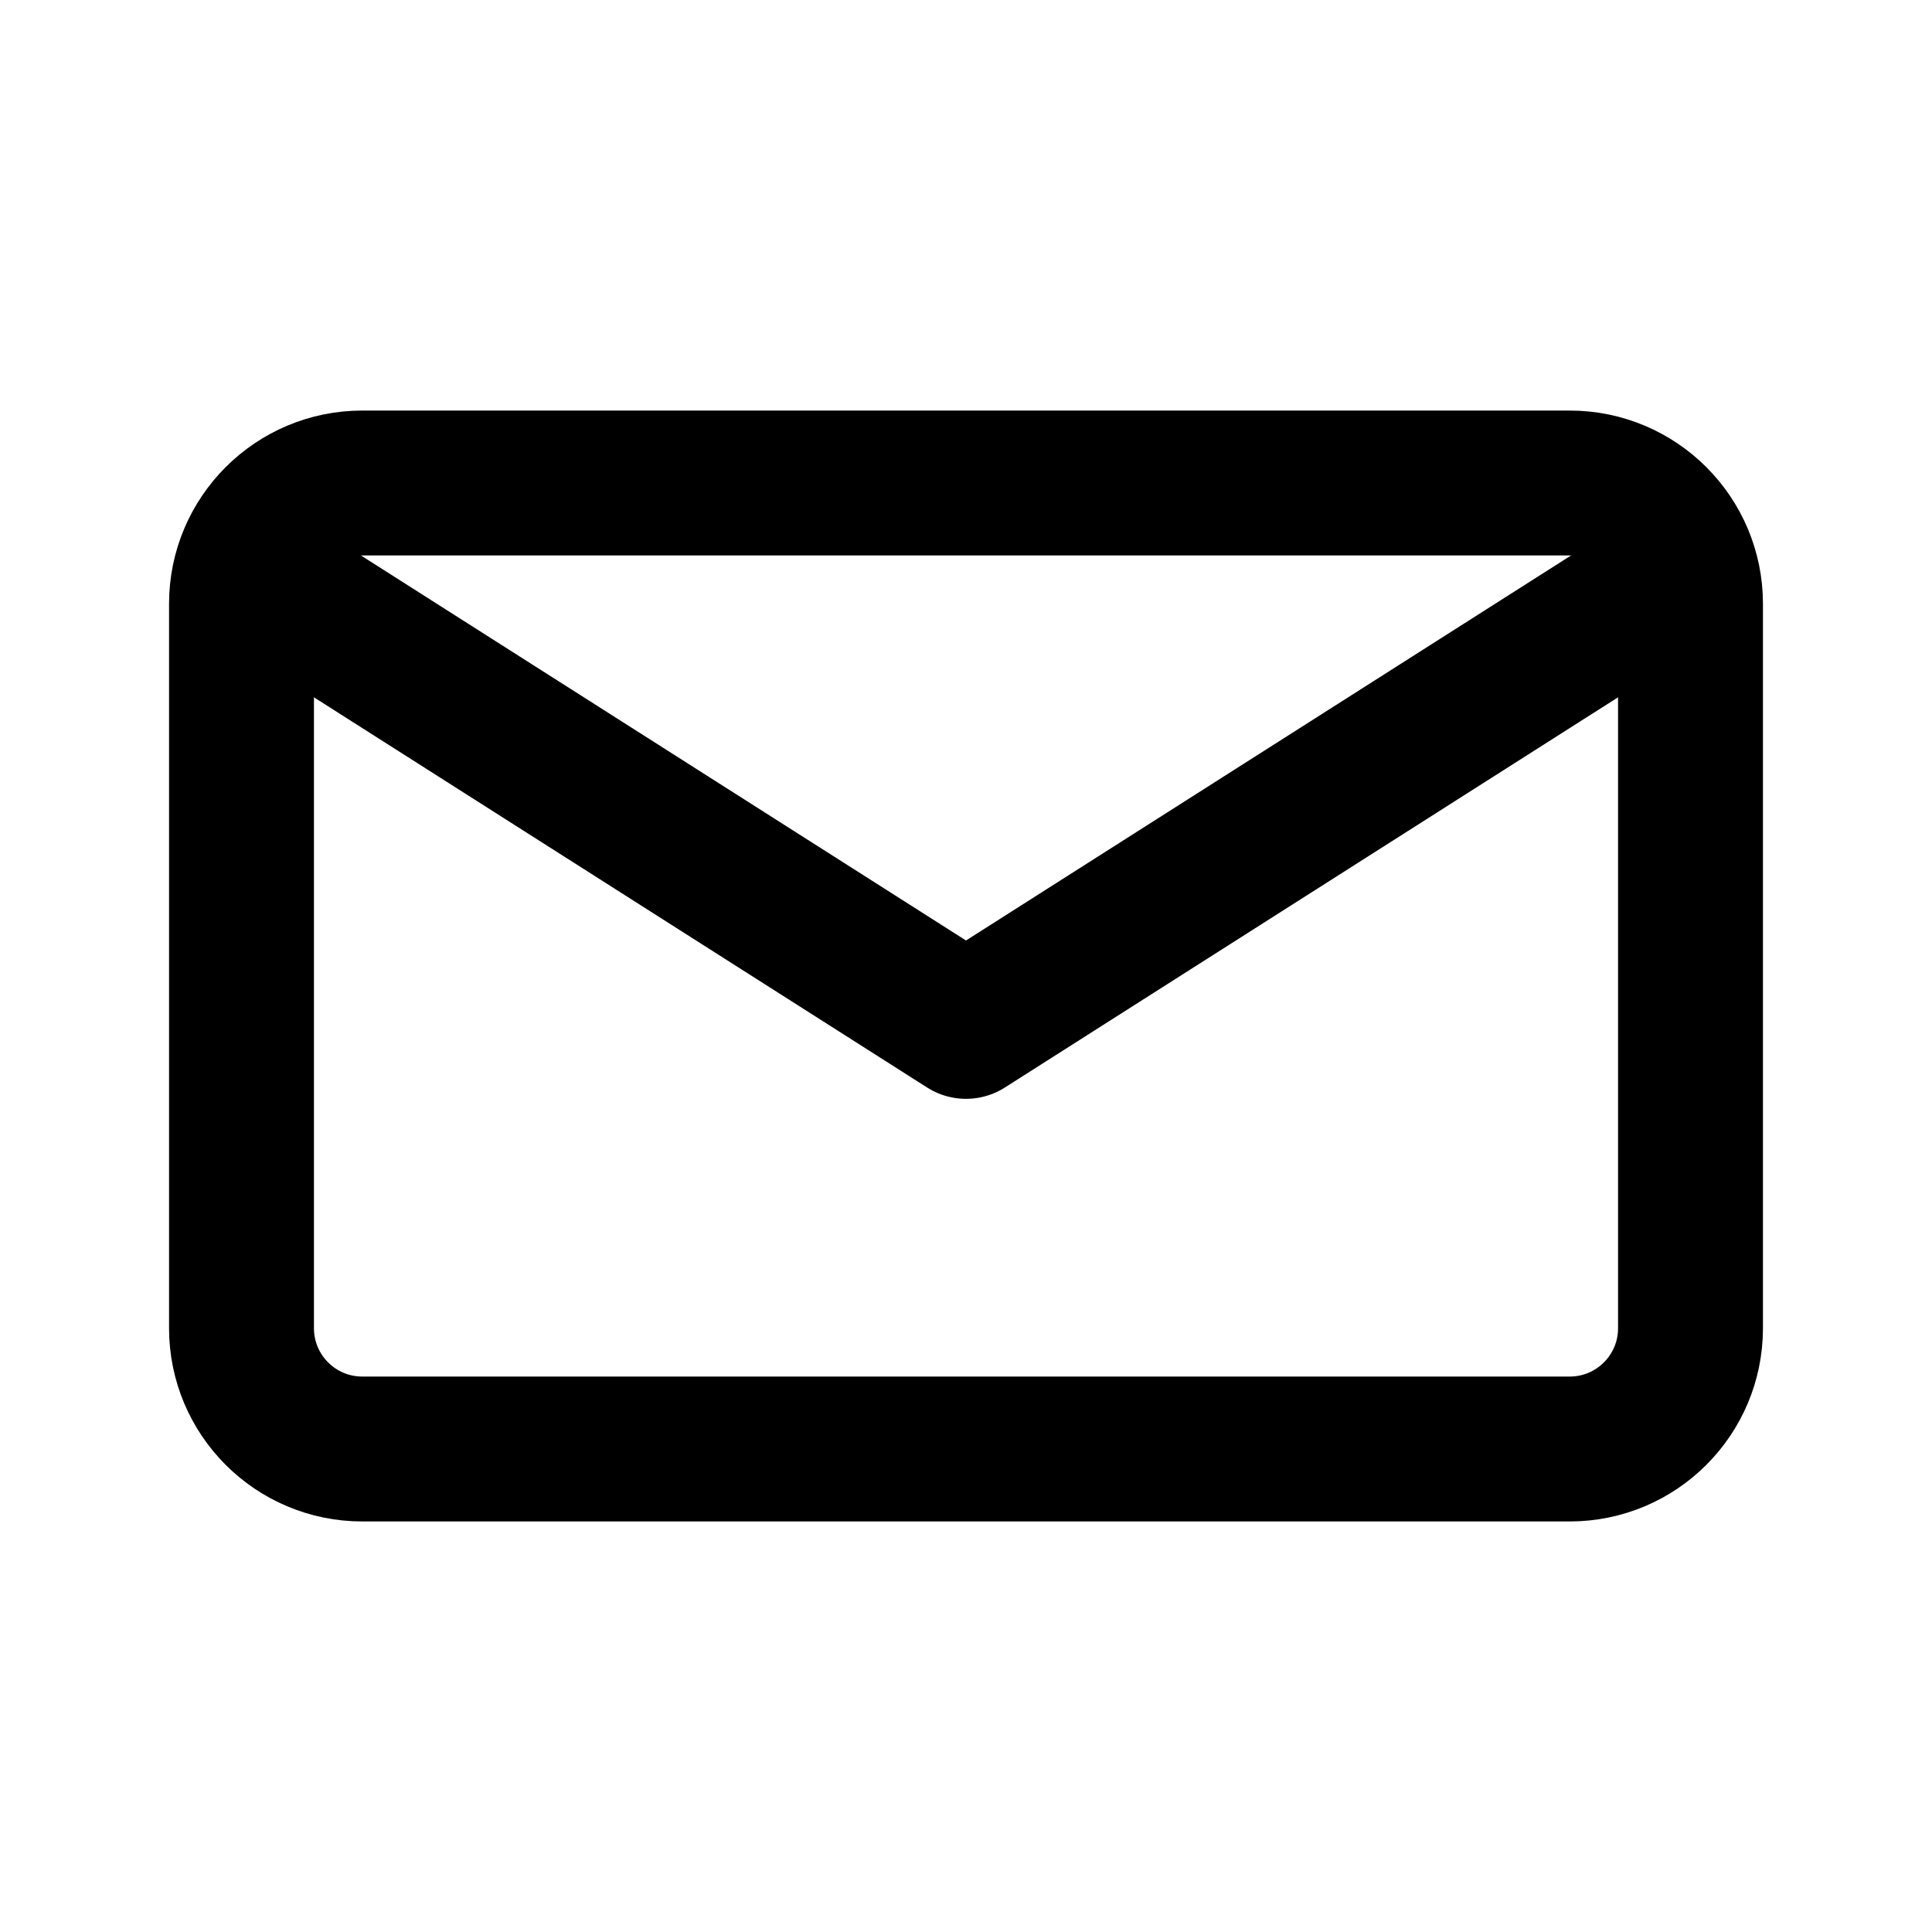
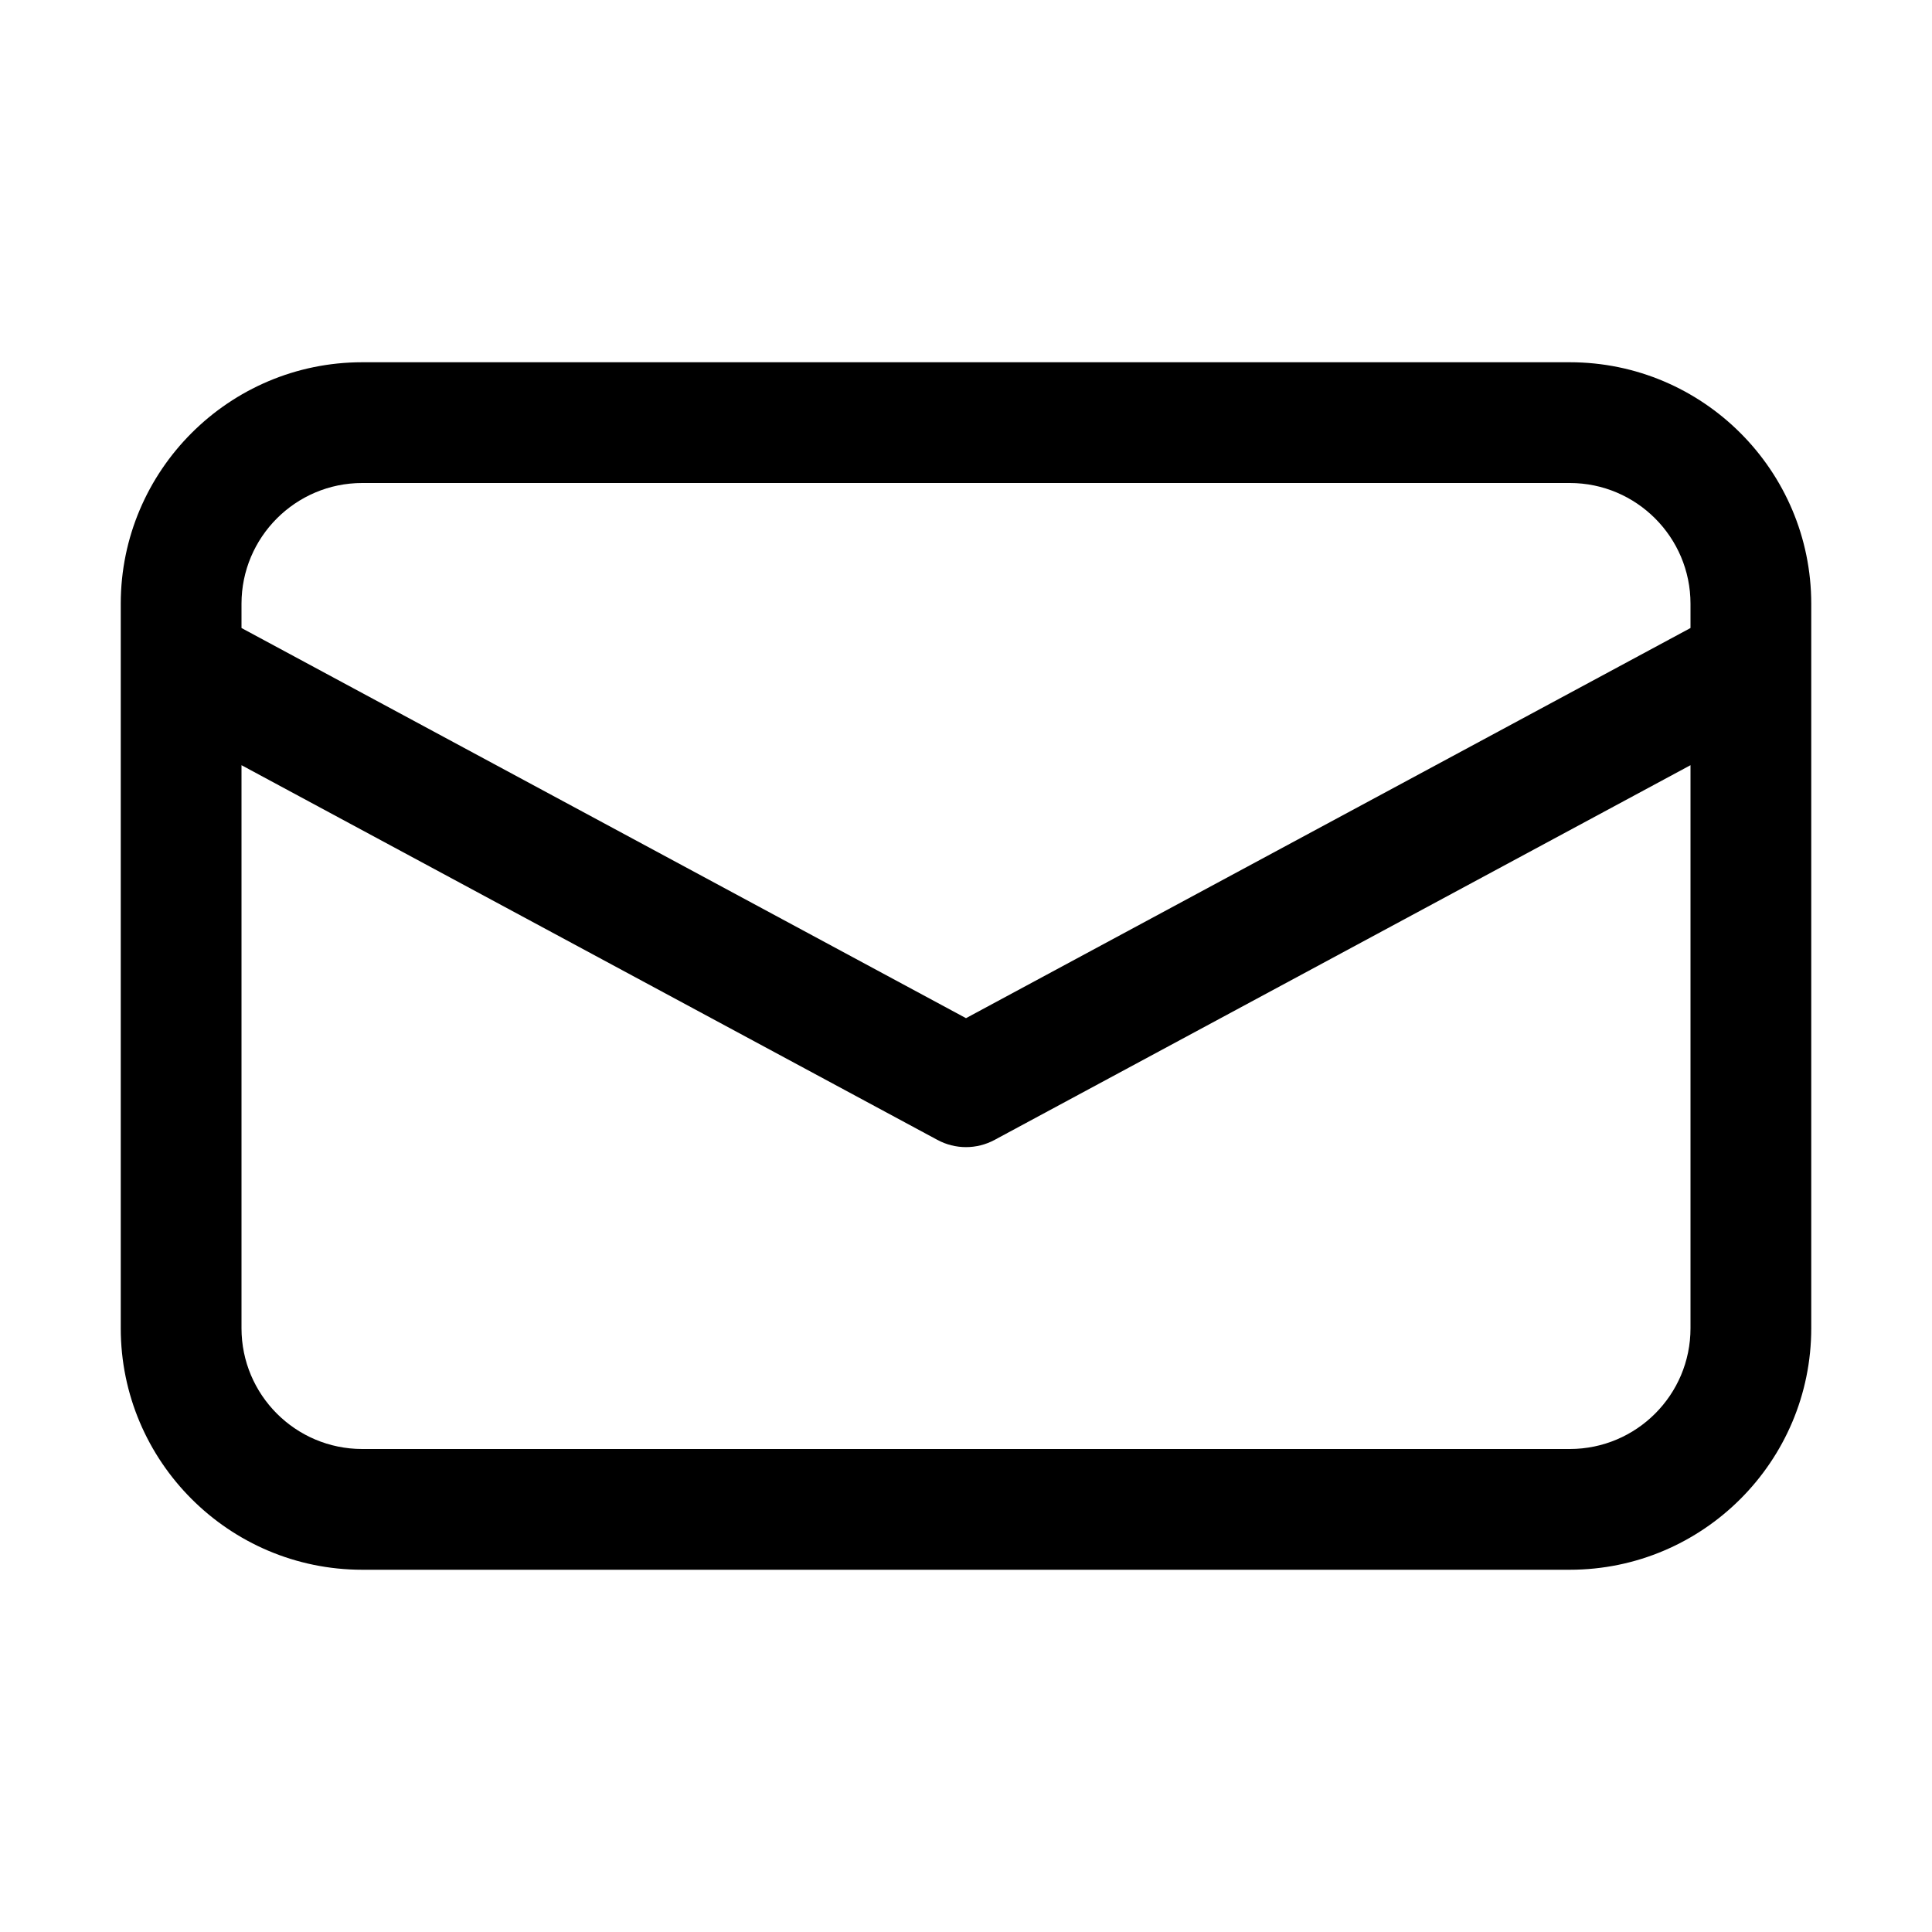
- <svg xmlns="http://www.w3.org/2000/svg" width="16" height="16" viewBox="0 0 16 16" fill="none">
-   <path d="M13 4C13.552 4 14 4.448 14 5V11C14 11.552 13.552 12 13 12H3C2.448 12 2 11.552 2 11V5C2 4.448 2.448 4 3 4H13Z" stroke="black" stroke-width="1.2" stroke-linecap="round" stroke-linejoin="round" />
-   <path d="M13.5 5L8 8.5L2.5 5" stroke="black" stroke-width="1.2" stroke-linecap="round" stroke-linejoin="round" />
+ <svg xmlns="http://www.w3.org/2000/svg" width="16" height="16" viewBox="0 0 16 16" fill="currentColor">
+   <path d="M13 3H3C1.897 3 1 3.897 1 5V11C1 12.103 1.897 13 3 13H13C14.103 13 15 12.103 15 11V5C15 3.897 14.103 3 13 3ZM3 4H13C13.552 4 14 4.449 14 5V5.201L8 8.432L2 5.201V5C2 4.449 2.448 4 3 4ZM13 12H3C2.448 12 2 11.552 2 11V6.337L7.763 9.44C7.837 9.48 7.919 9.5 8 9.5C8.081 9.5 8.163 9.48 8.237 9.44L14 6.337V11C14 11.552 13.552 12 13 12Z" />
</svg>
